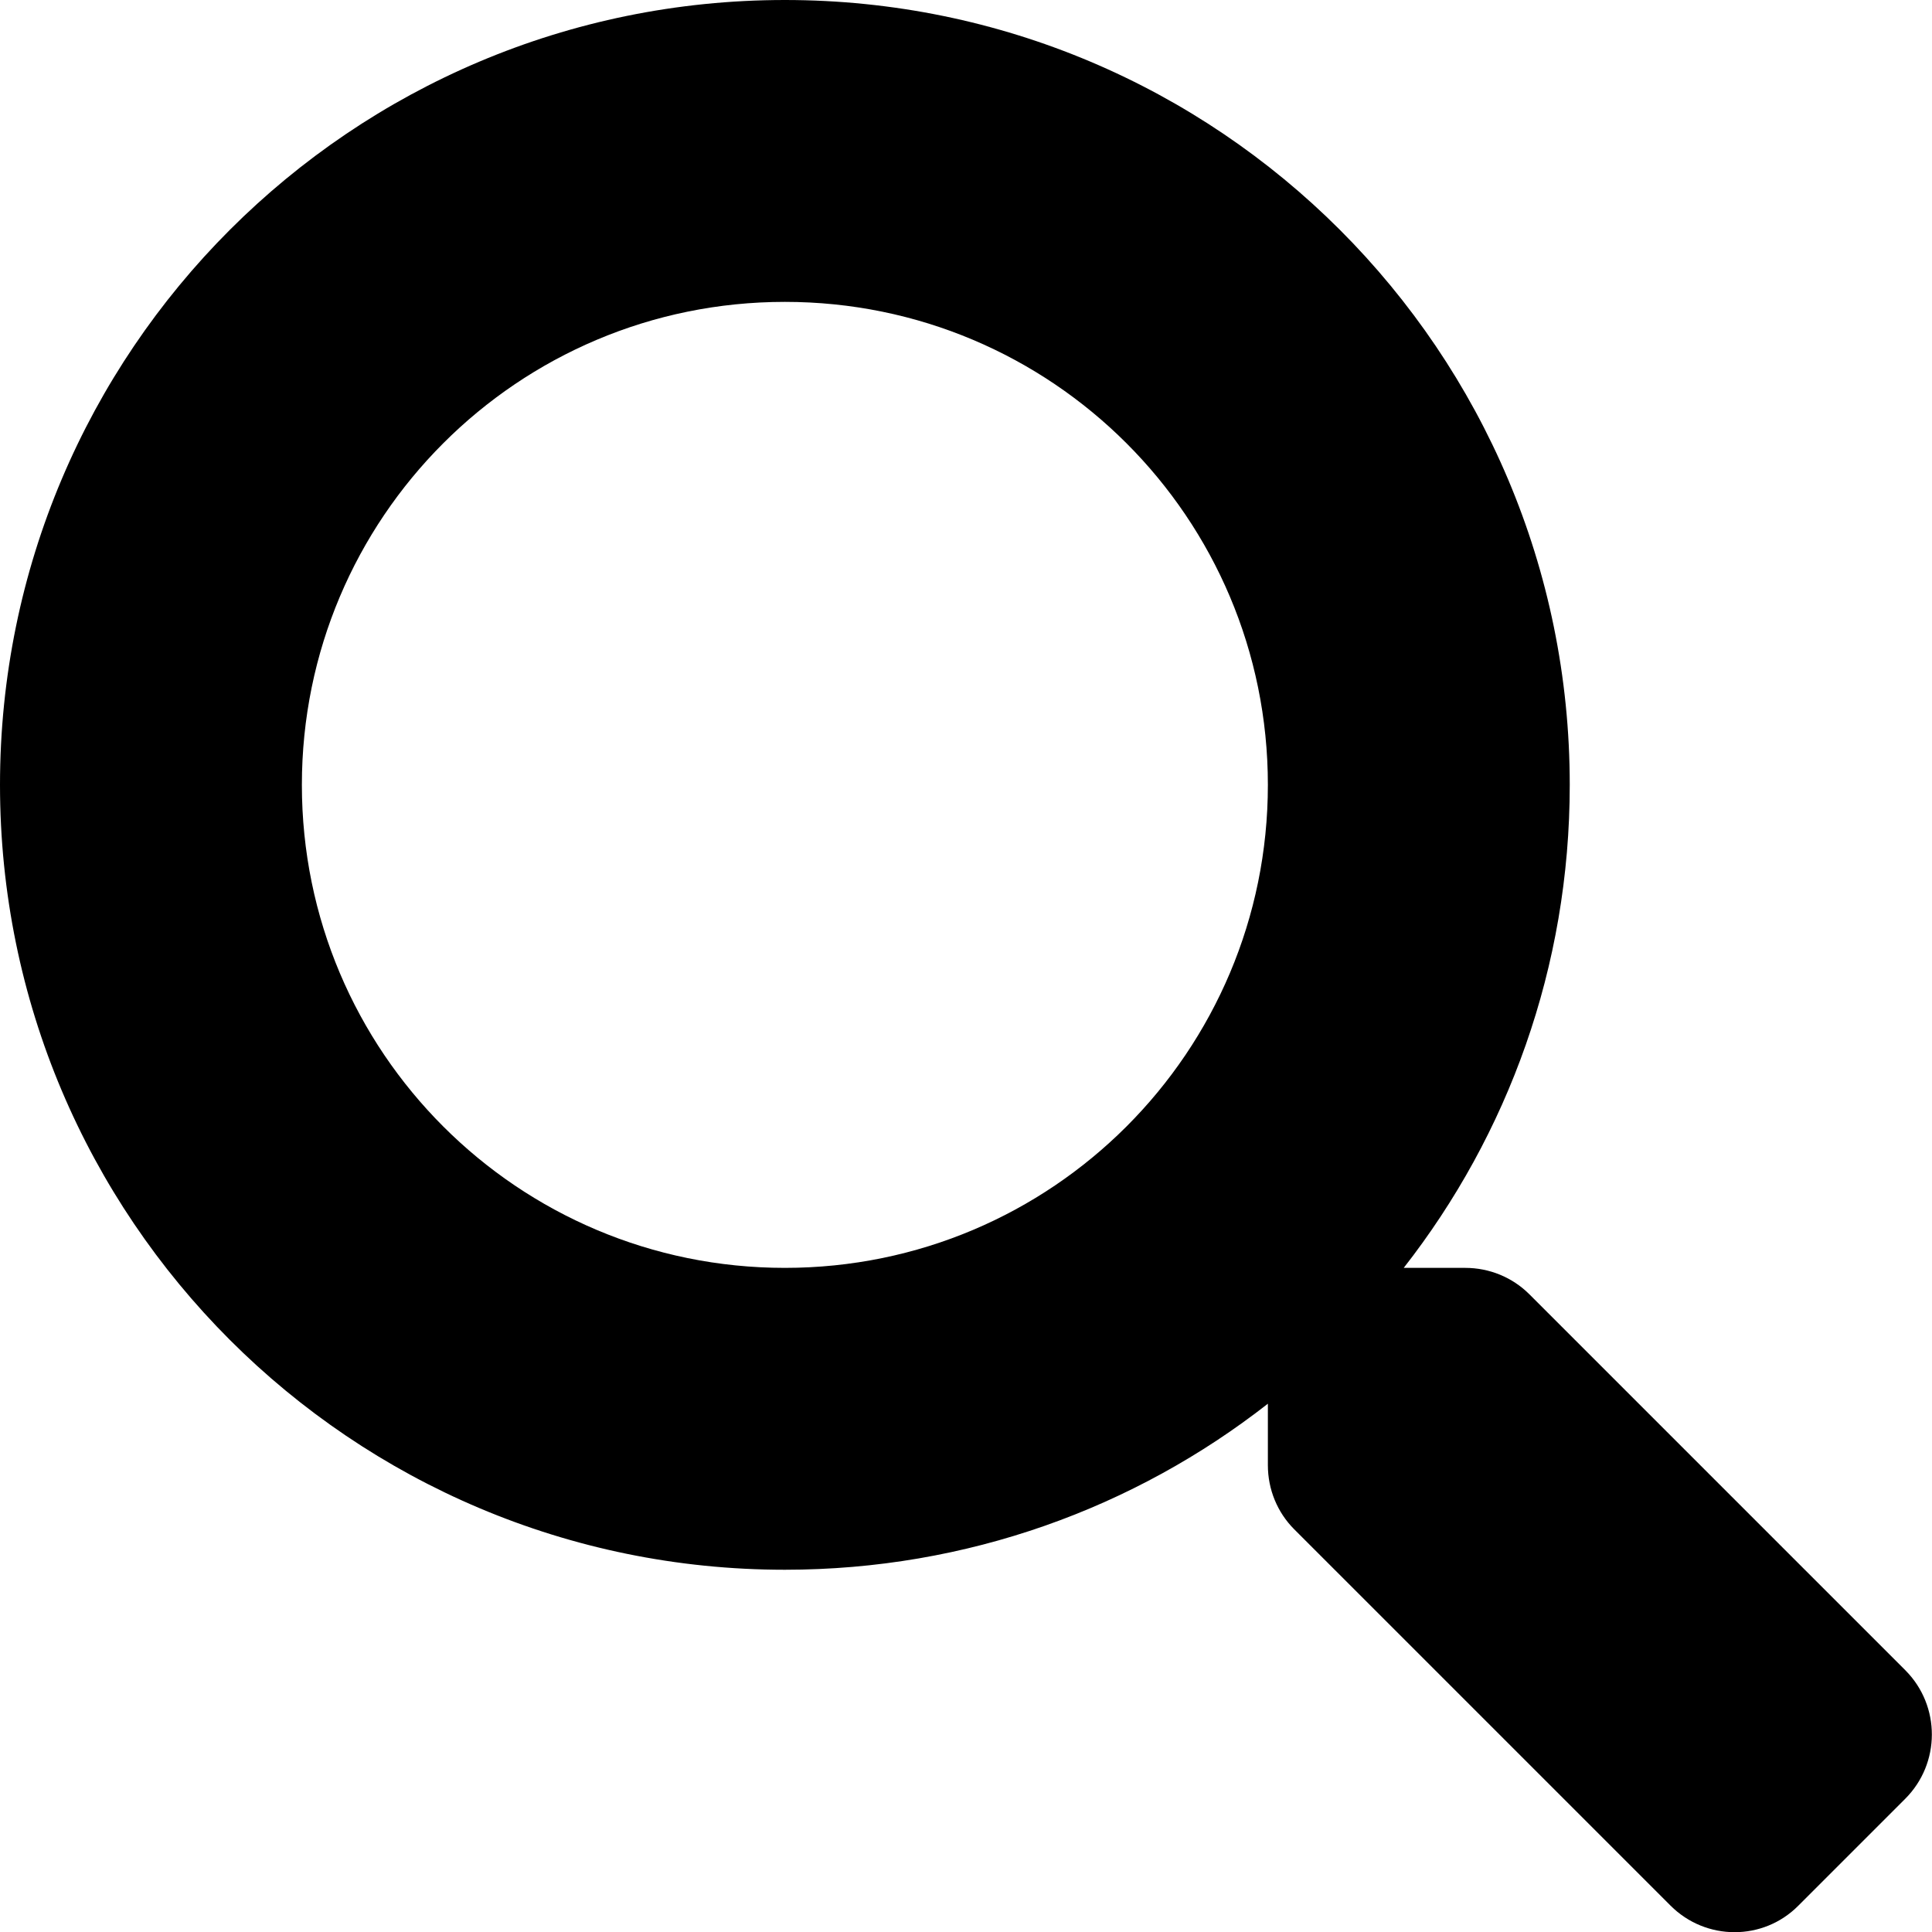
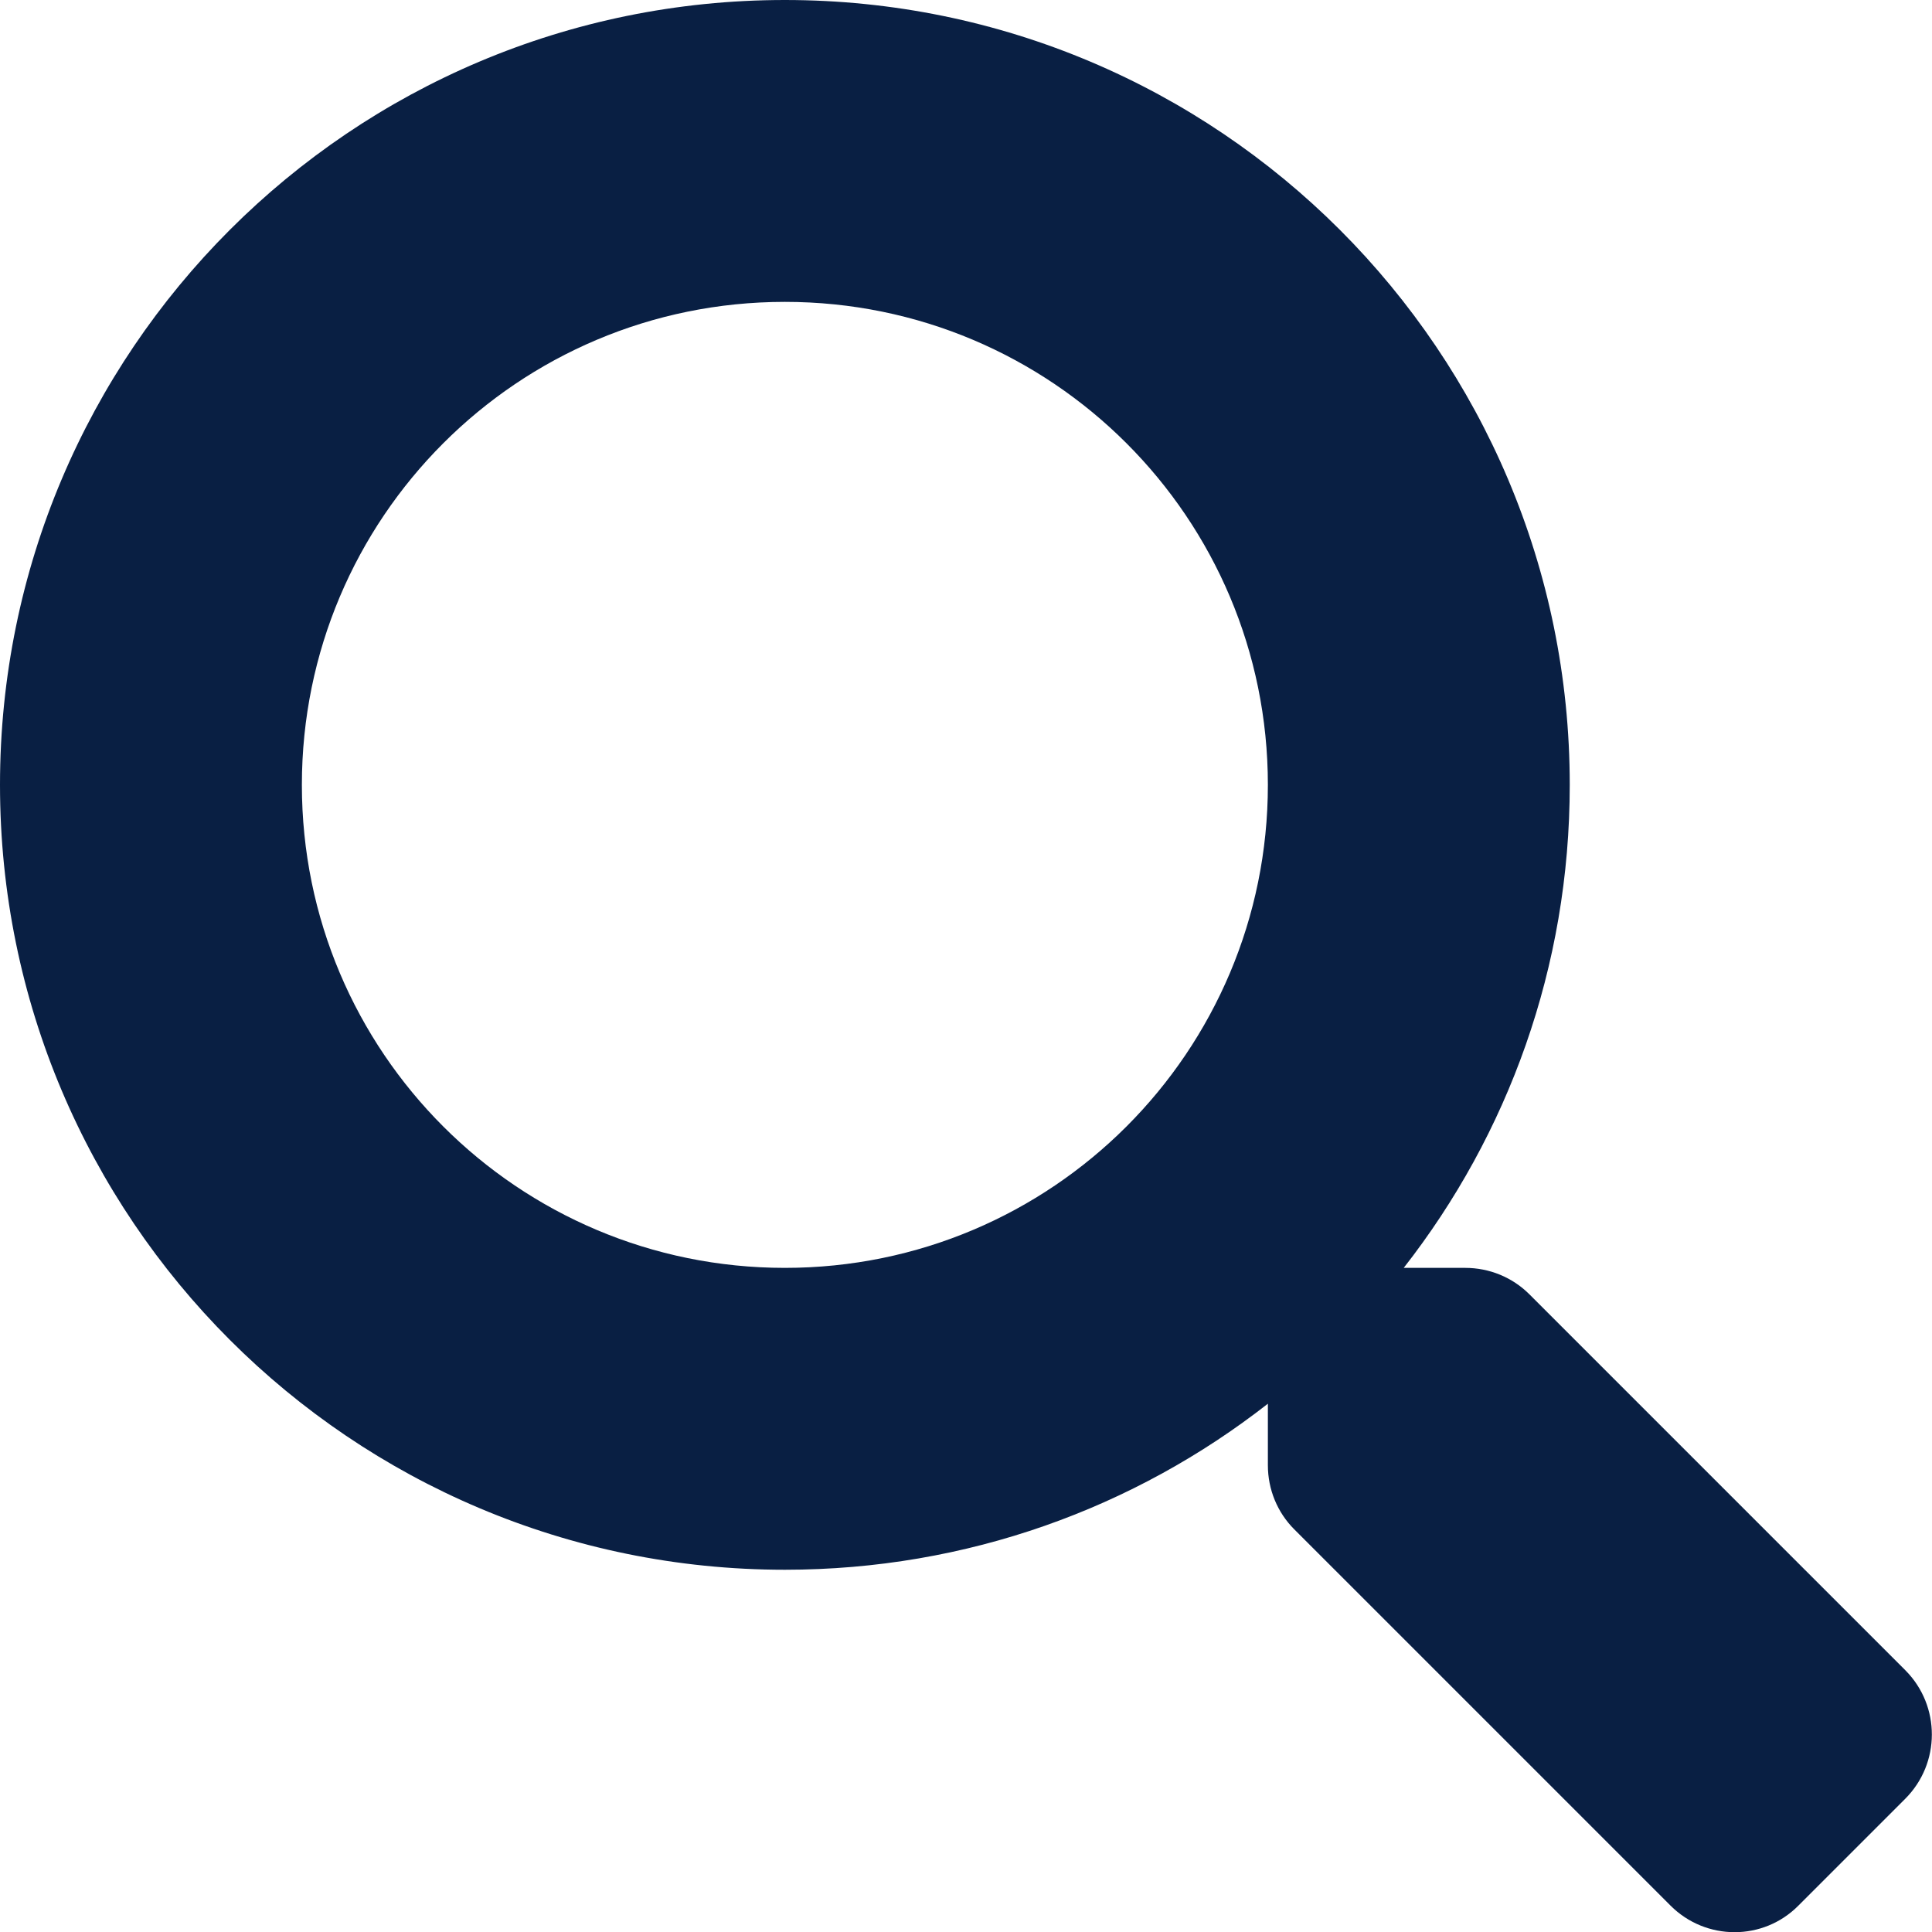
<svg xmlns="http://www.w3.org/2000/svg" aria-hidden="true" focusable="false" data-prefix="fas" data-icon="search" class="svg-inline--fa fa-search fa-w-16" role="img" viewBox="0 0 512 512">
-   <path fill="currentColor" d="M505 442.7L405.3 343c-4.5-4.5-10.6-7-17-7H372c27.6-35.3 44-79.7 44-128C416 93.1 322.9 0 208 0S0 93.1 0 208s93.1 208 208 208c48.3 0 92.7-16.4 128-44v16.3c0 6.4 2.5 12.5 7 17l99.7 99.7c9.4 9.4 24.6 9.4 33.9 0l28.3-28.3c9.4-9.4 9.4-24.6.1-34zM208 336c-70.7 0-128-57.2-128-128 0-70.7 57.2-128 128-128 70.7 0 128 57.2 128 128 0 70.7-57.2 128-128 128z" />
+   <path fill="#091F43" d="M505 442.7L405.3 343c-4.5-4.5-10.6-7-17-7H372c27.6-35.3 44-79.7 44-128C416 93.1 322.9 0 208 0S0 93.1 0 208s93.1 208 208 208c48.3 0 92.7-16.4 128-44v16.3c0 6.4 2.5 12.5 7 17l99.7 99.7c9.4 9.4 24.6 9.4 33.9 0l28.3-28.3c9.4-9.4 9.4-24.6.1-34zM208 336c-70.7 0-128-57.2-128-128 0-70.7 57.2-128 128-128 70.7 0 128 57.2 128 128 0 70.7-57.2 128-128 128z" />
</svg>
